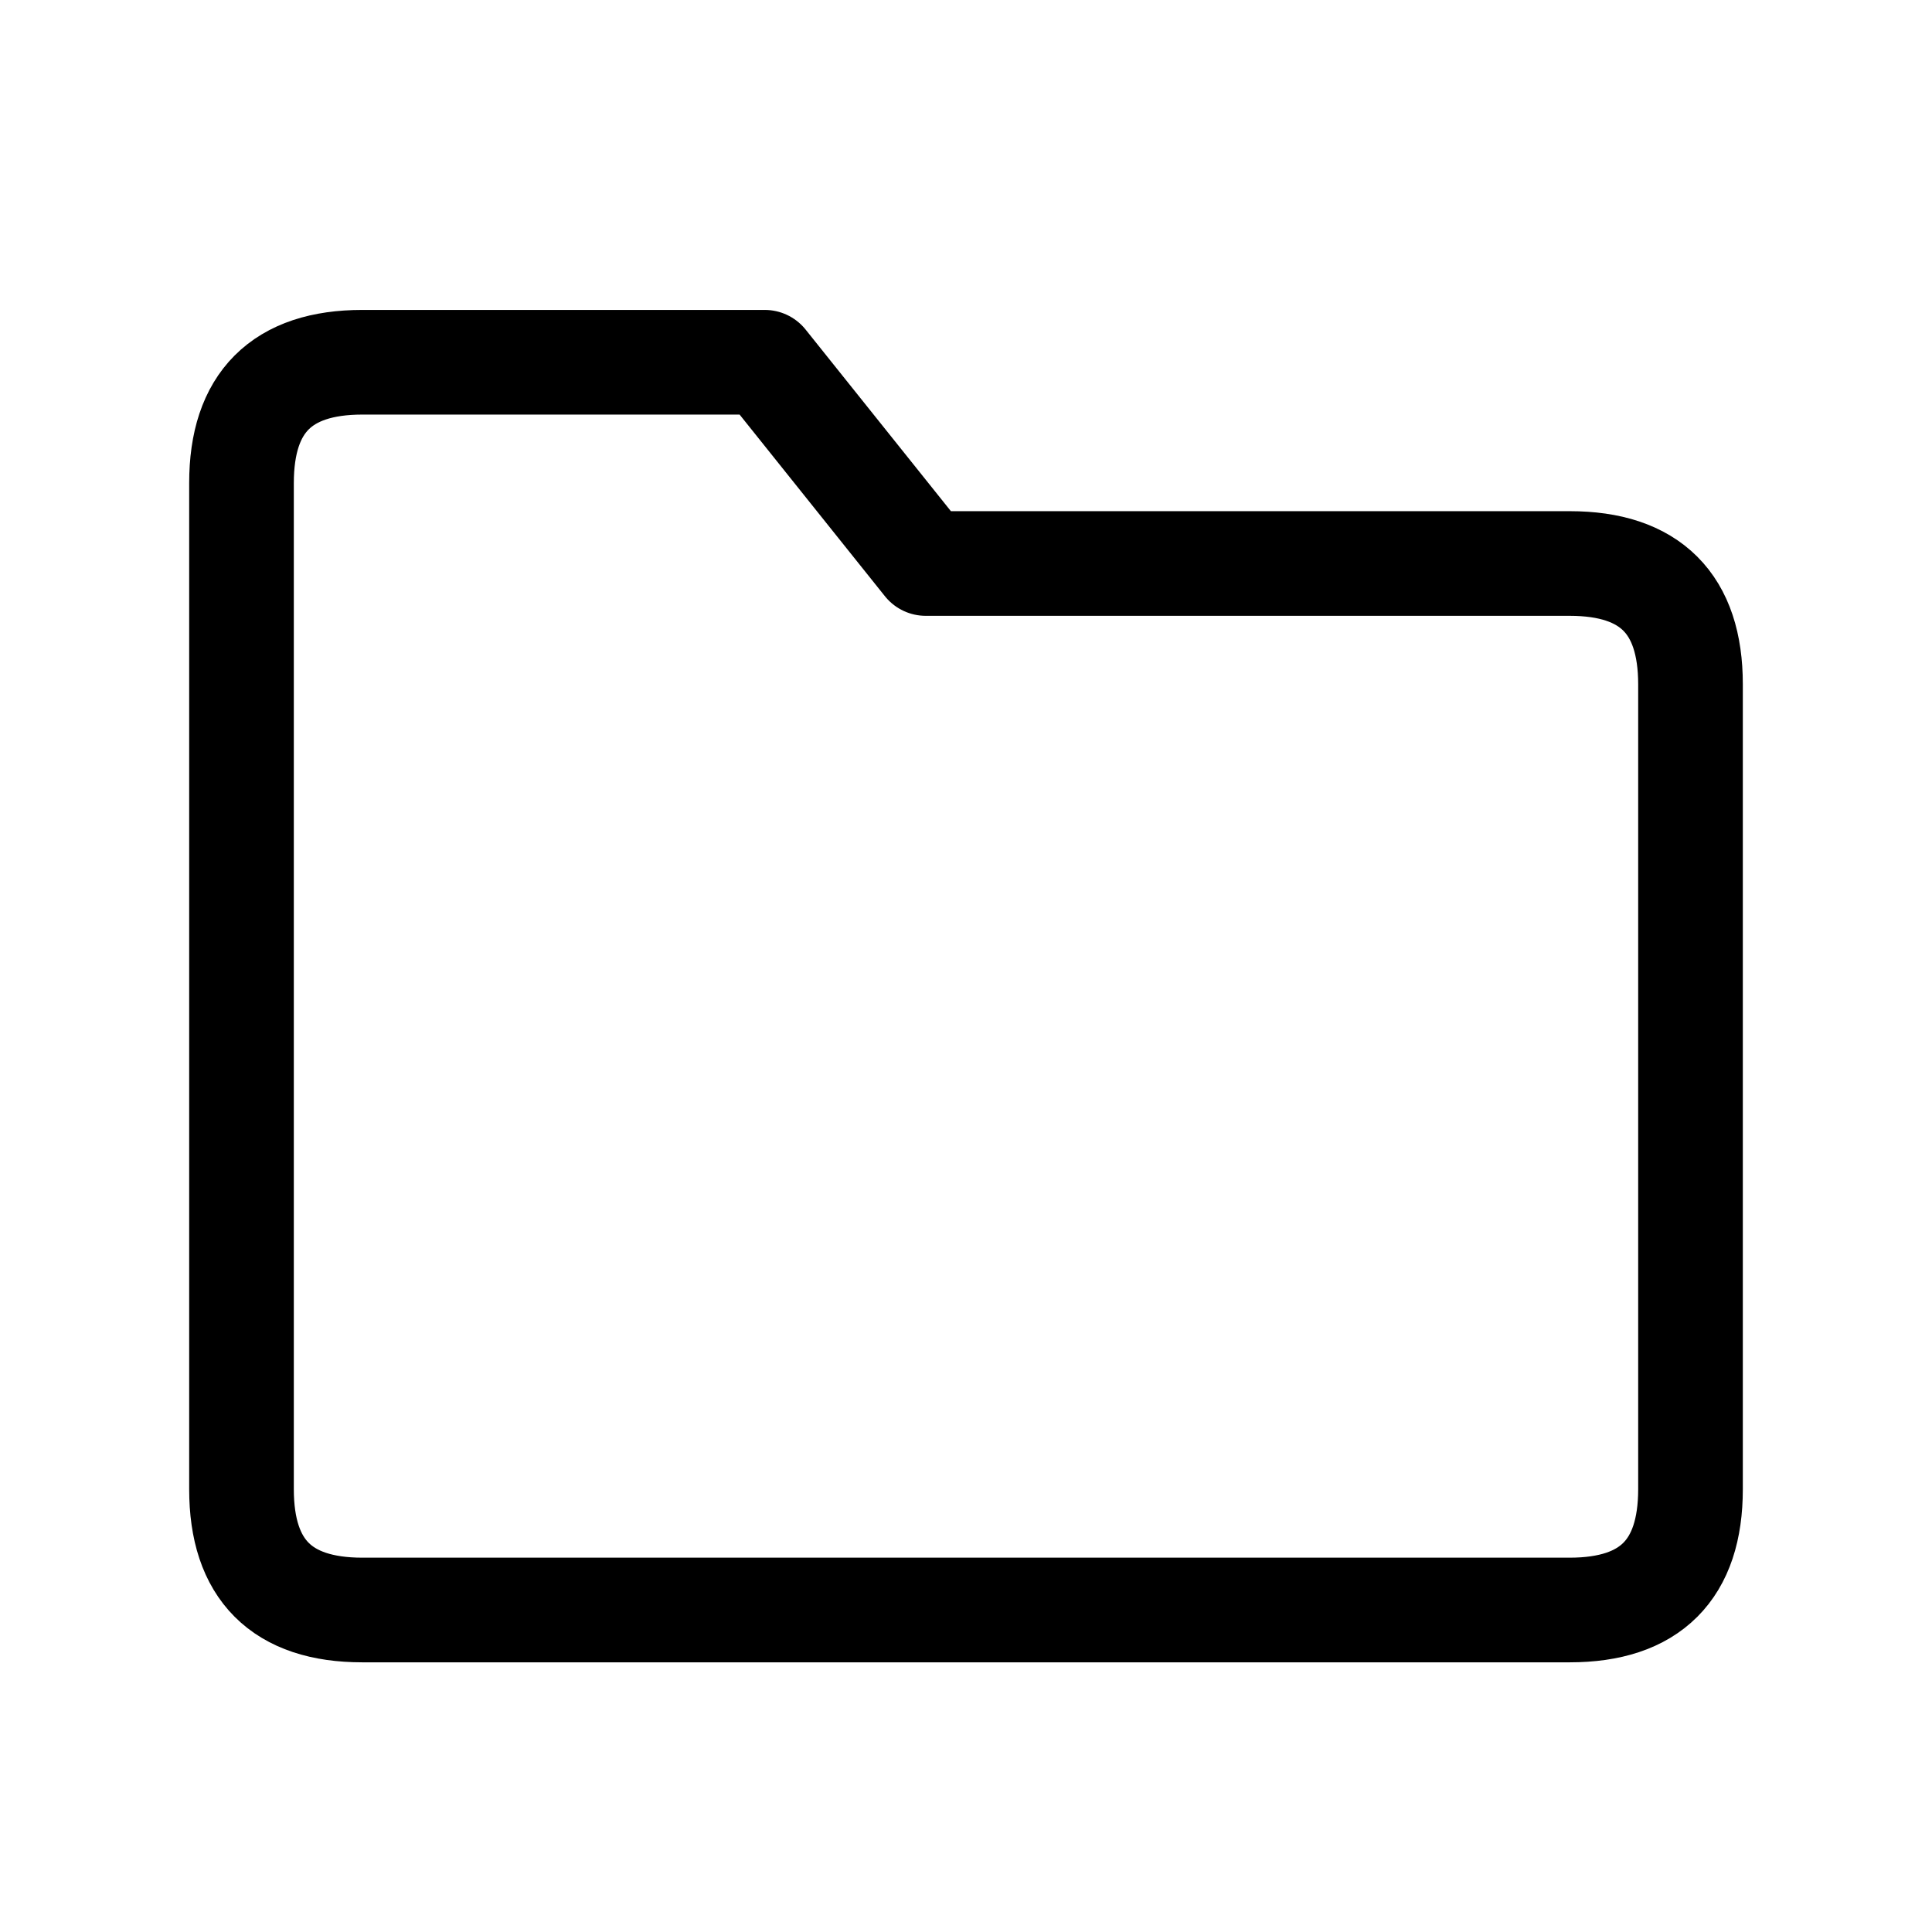
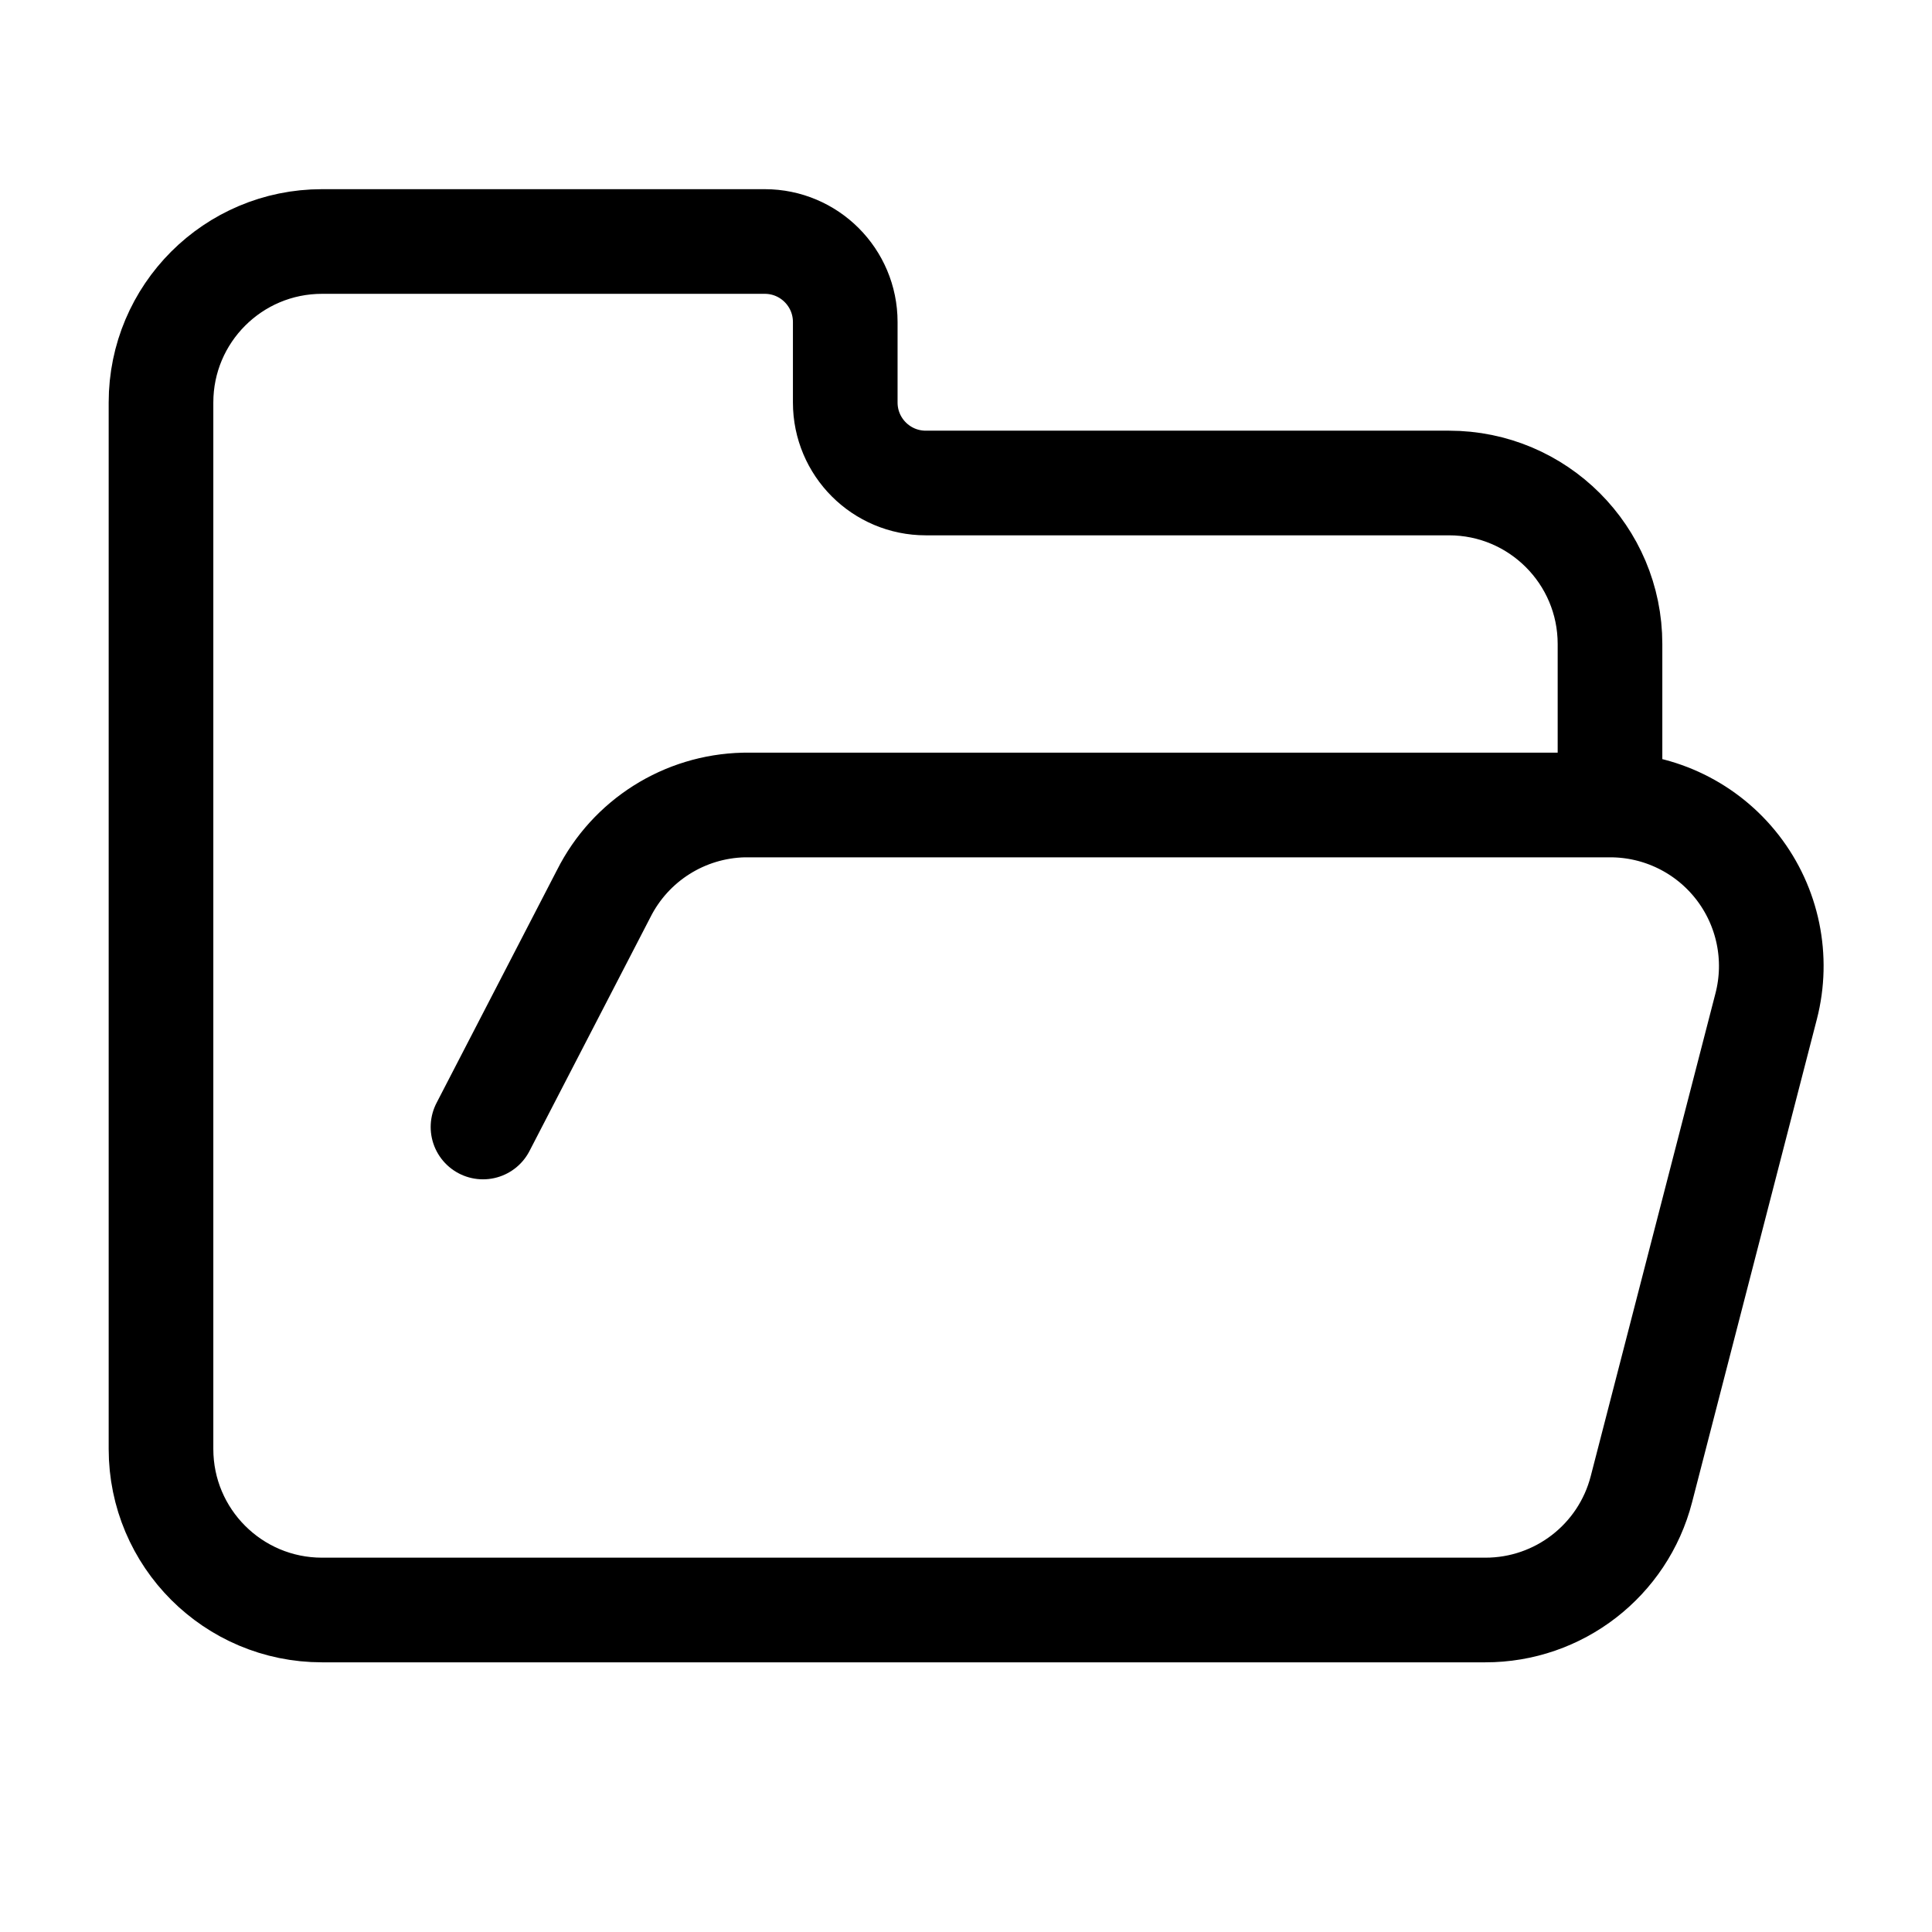
<svg xmlns="http://www.w3.org/2000/svg" width="24" height="24" viewBox="0 0 24 24" fill="none" stroke="currentColor" stroke-width="1.3" stroke-linecap="round" stroke-linejoin="round">
-   <path d="M3 6 Q3 4.5 4.5 4.5 H9.5 L11.5 7 H19.5 Q21 7 21 8.5 V18.5 Q21 20 19.5 20 H4.5 Q3 20 3 18.5 Z" />
+   <path d="M6 14l1.5-2.9A2 2 0 0 1 9.24 10H20a2 2 0 0 1 1.94 2.5l-1.55 6a2 2 0 0 1-1.94 1.5H4a2 2 0 0 1-2-2V5a2 2 0 0 1 2-2h5.5a1 1 0 0 1 1 1v1a1 1 0 0 0 1 1H18a2 2 0 0 1 2 2v2" />
</svg>
